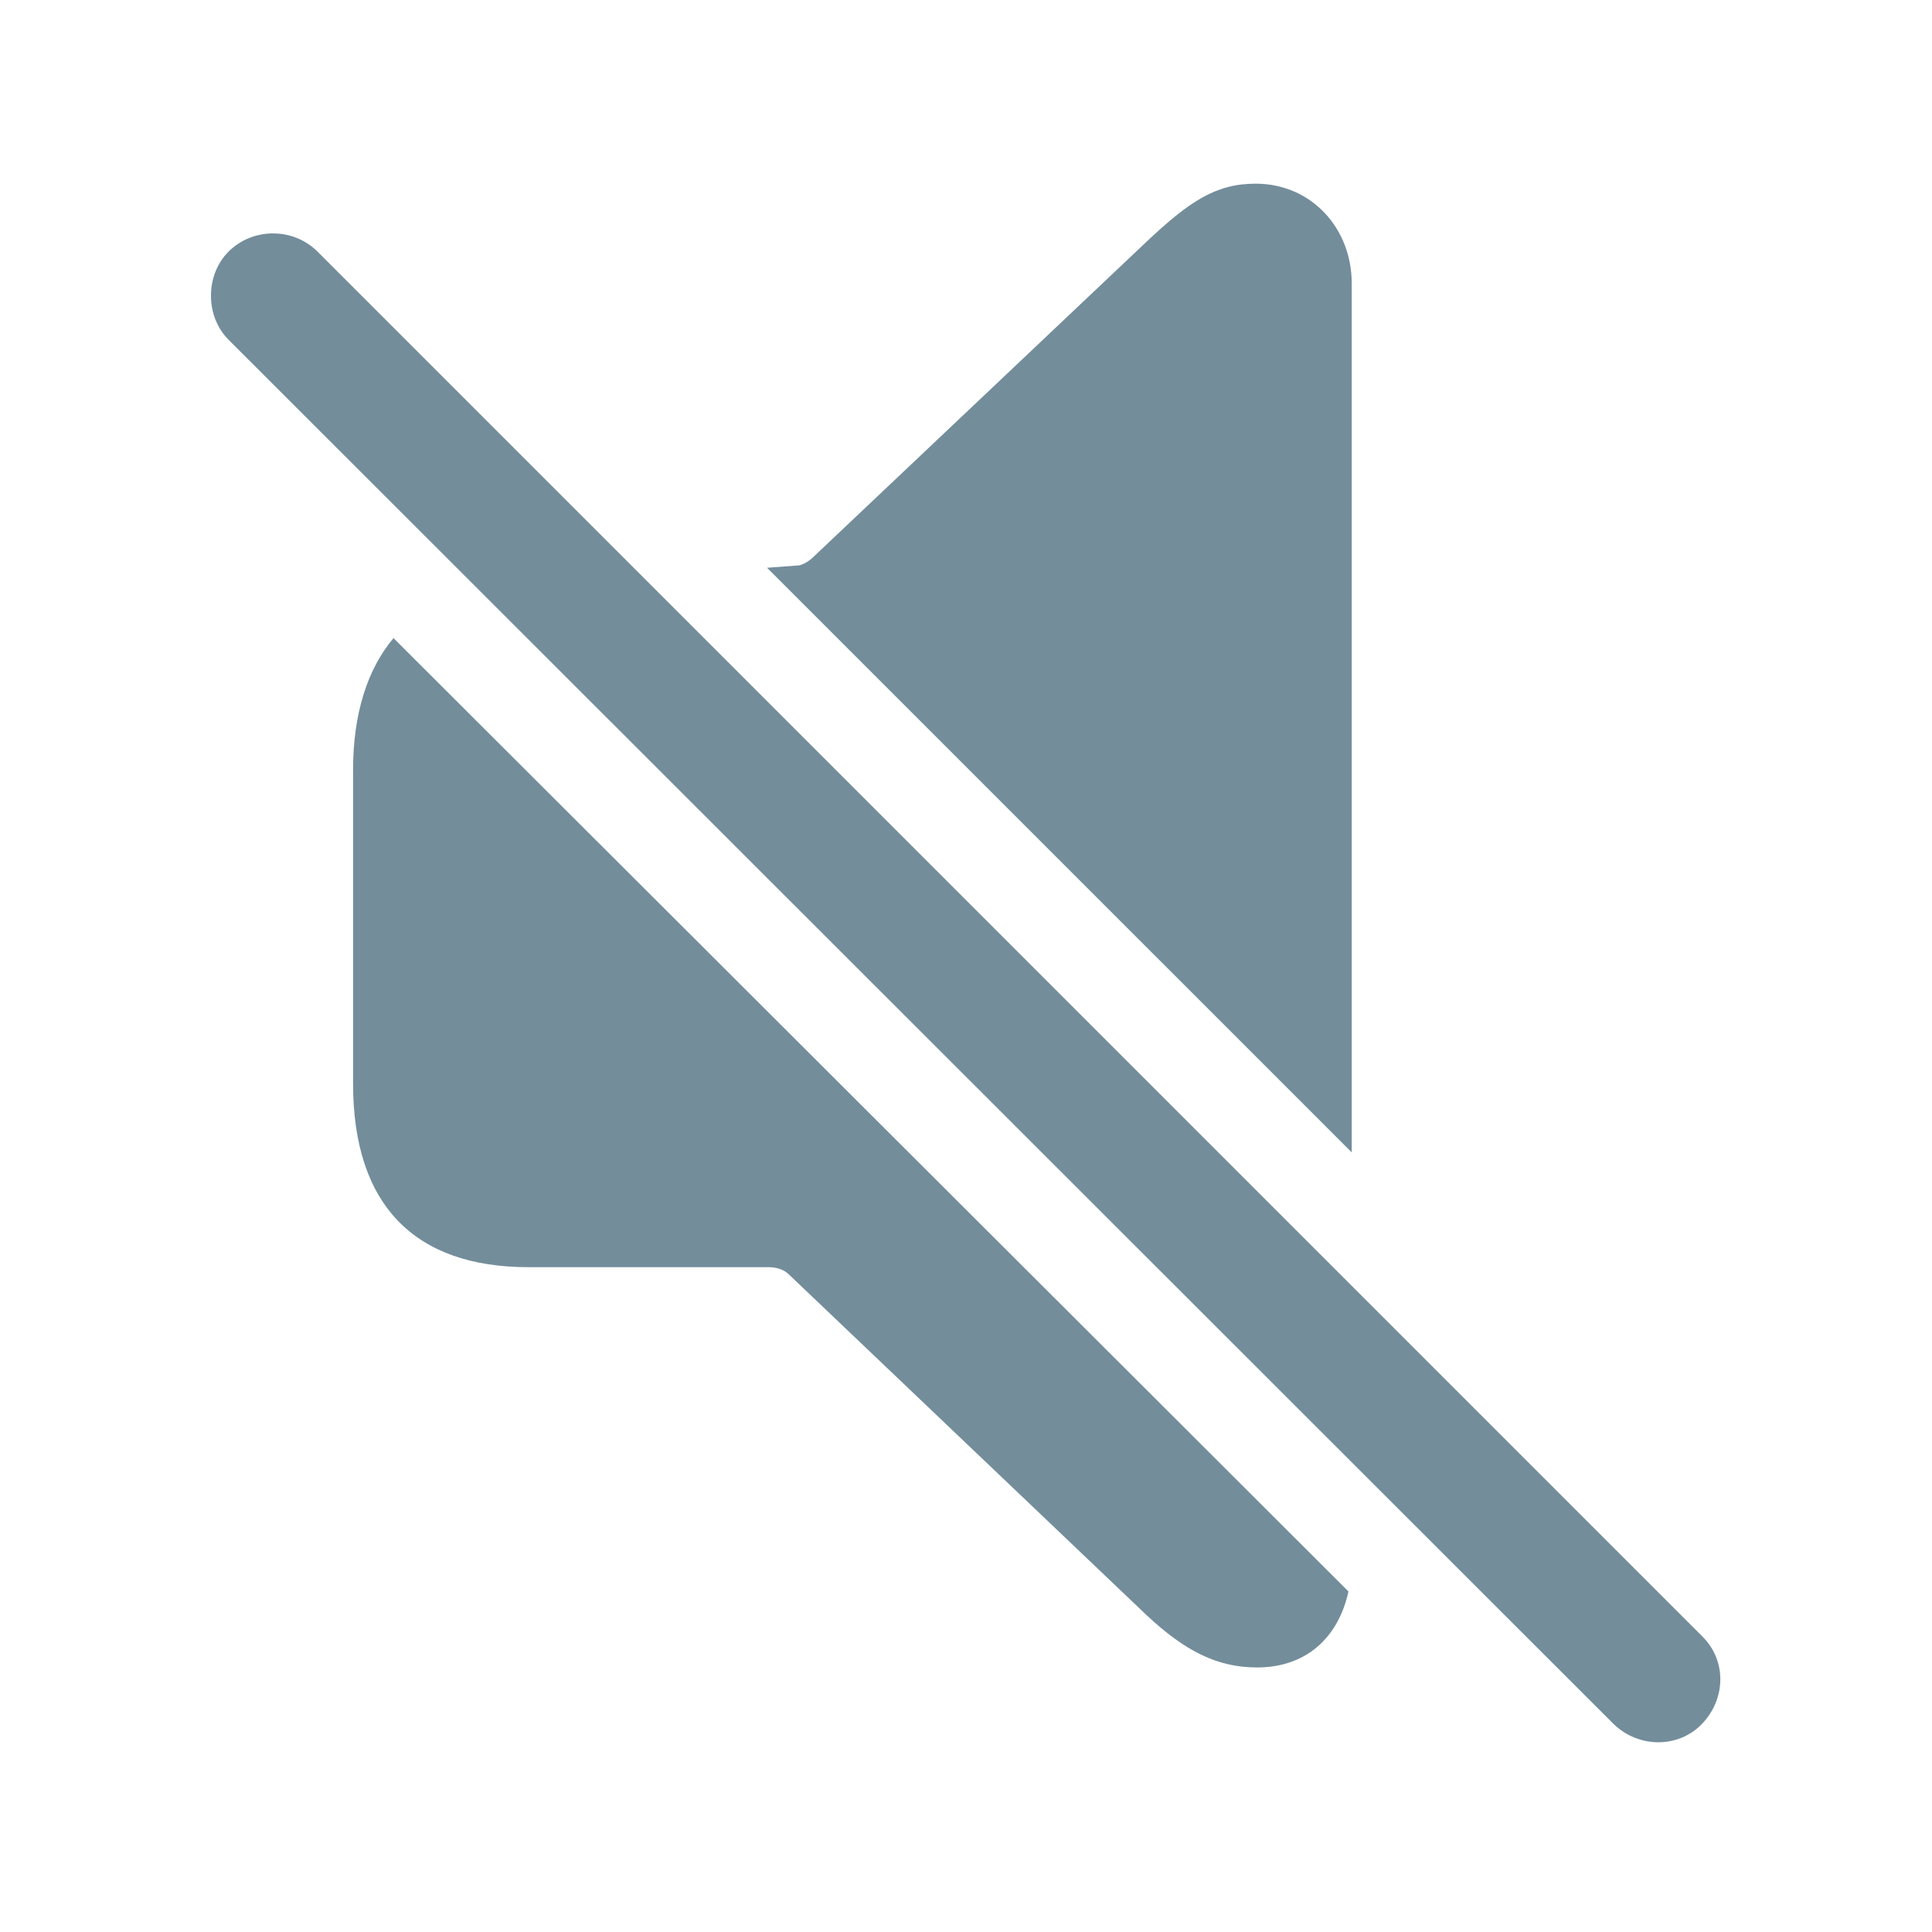
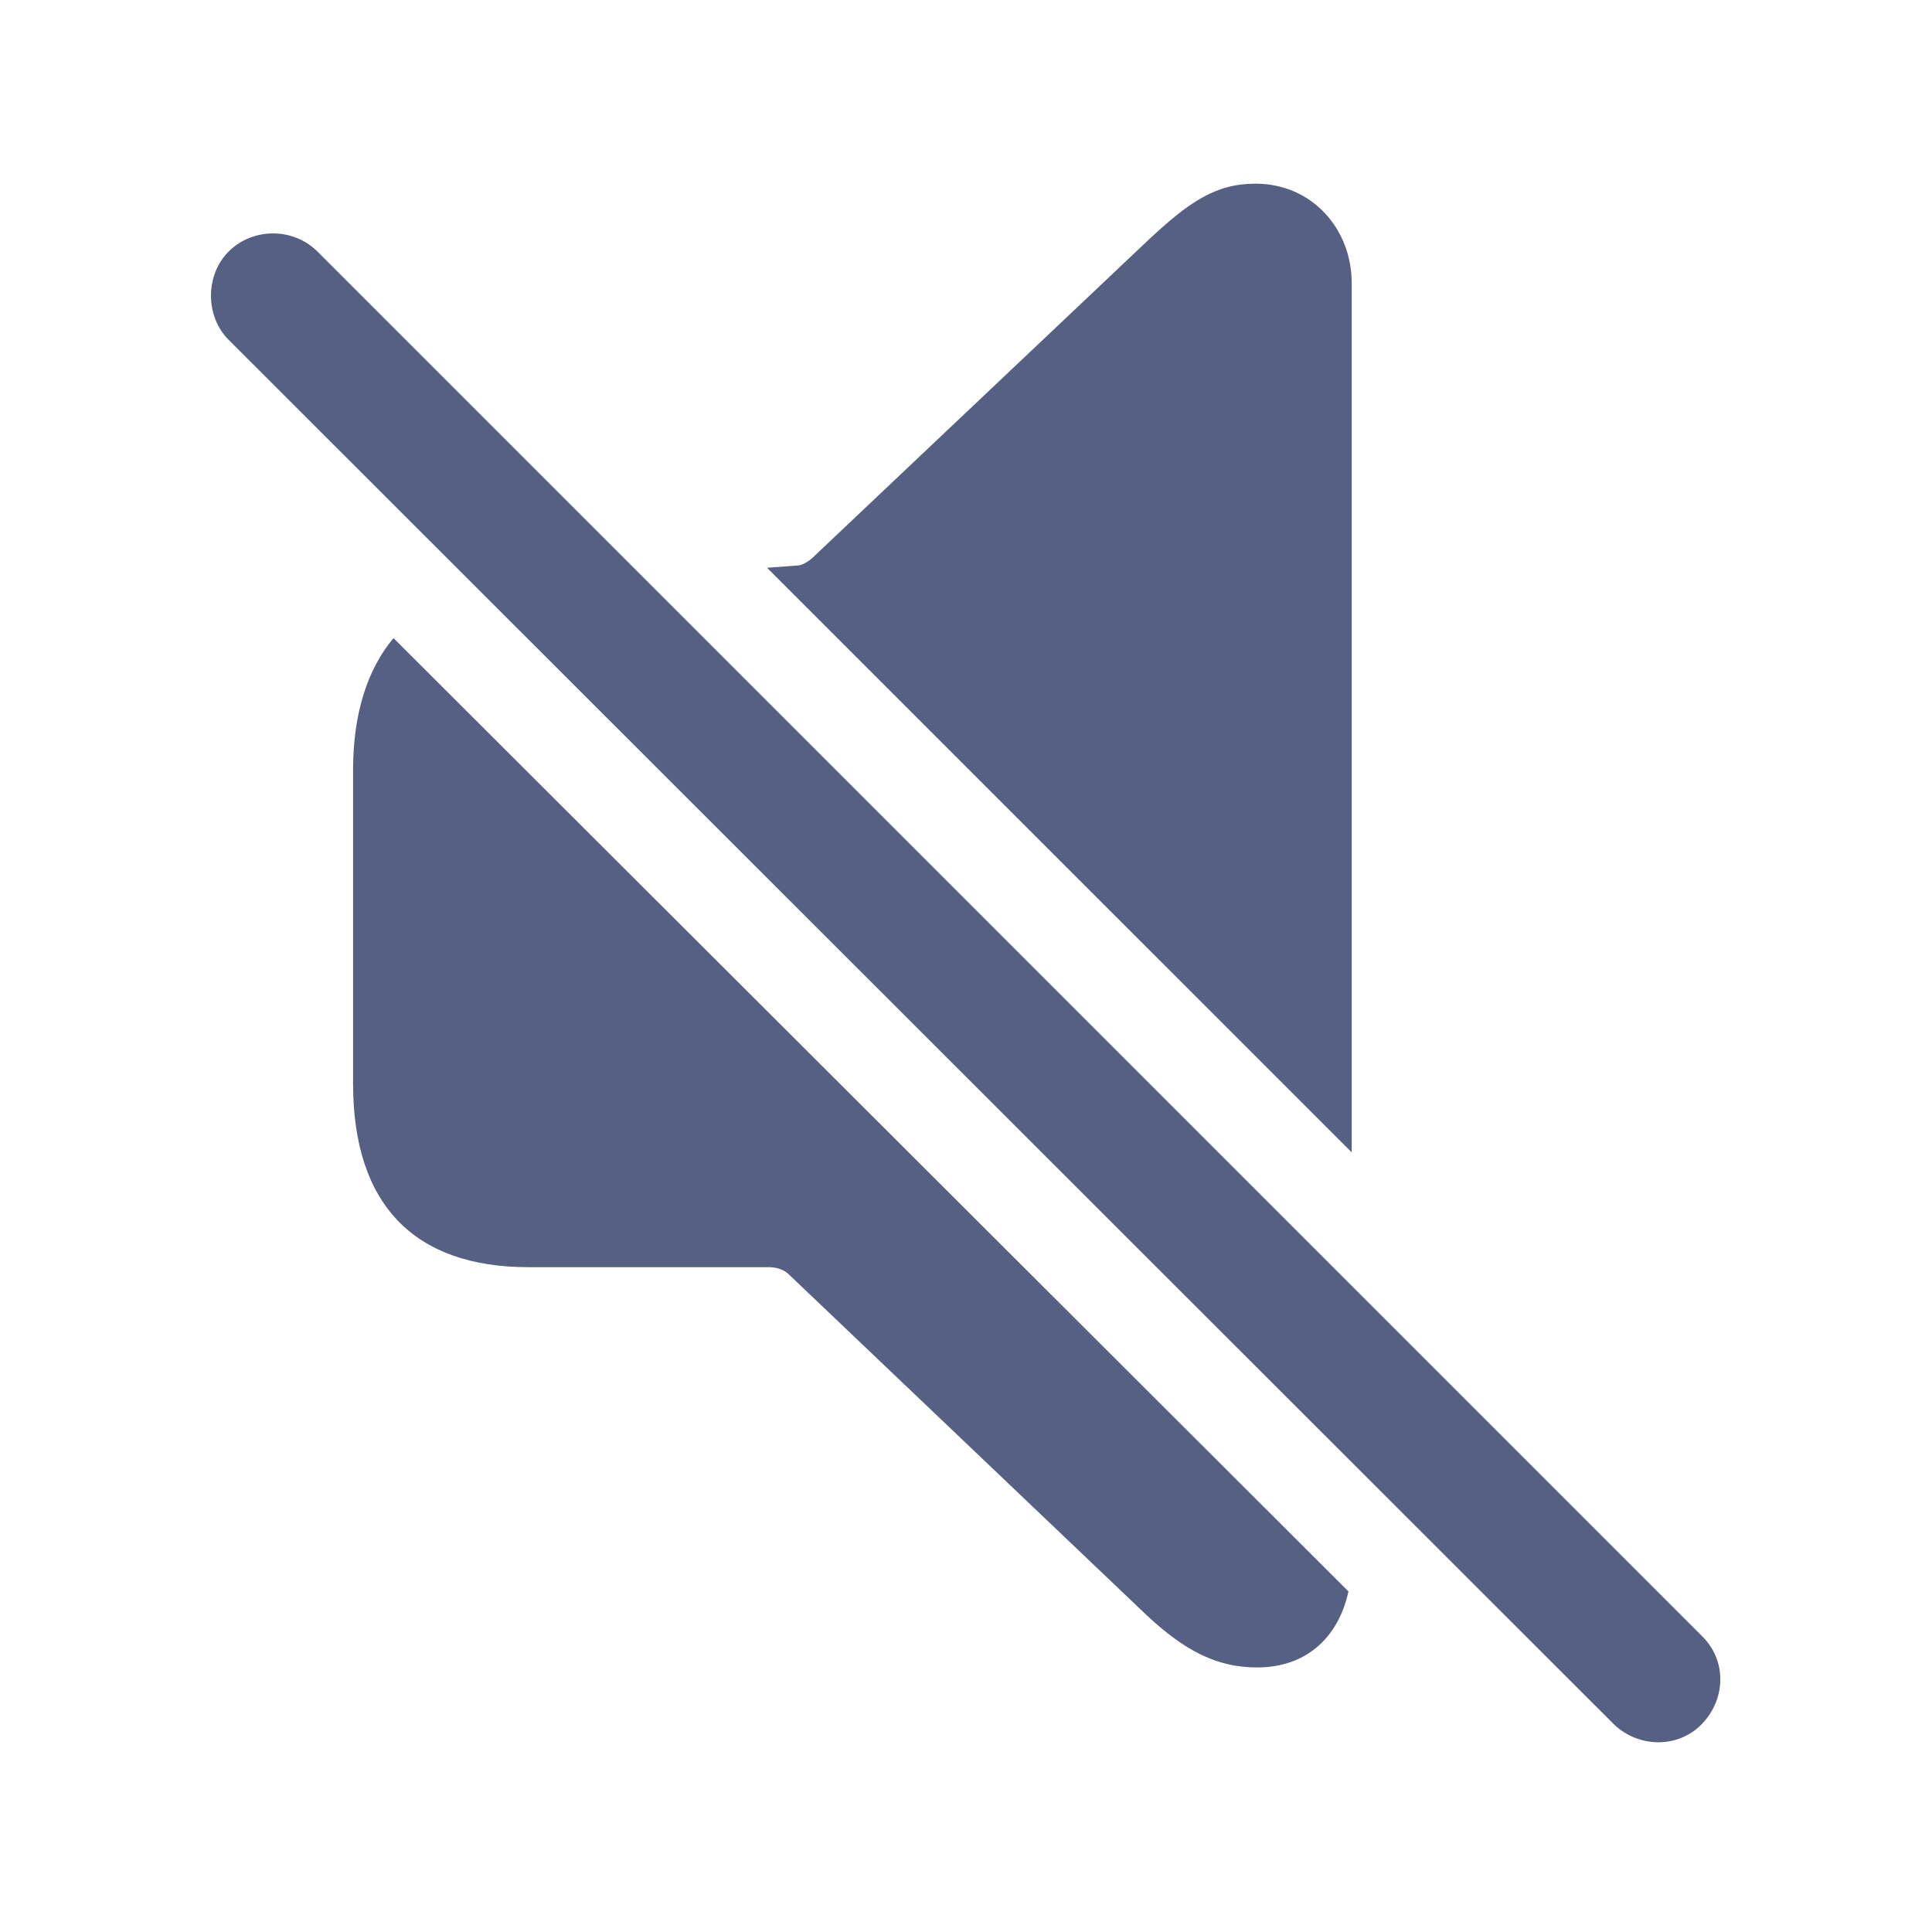
- <svg fill="#738D9B" width="120px" height="120px" viewBox="0 0 56 56">
+ <svg fill="#566083" width="120px" height="120px" viewBox="0 0 56 56">
  <path d="M 39.18 33.402 L 39.18 8.207 C 39.18 6.637 38.031 5.324 36.391 5.324 C 35.242 5.324 34.469 5.84 33.227 7.012 L 23.617 16.105 C 23.477 16.246 23.336 16.34 23.172 16.387 L 22.234 16.457 Z M 46.773 49.973 C 47.5 50.676 48.648 50.676 49.328 49.973 C 50.031 49.246 50.055 48.121 49.328 47.418 L 9.203 7.293 C 8.5 6.59 7.328 6.59 6.625 7.293 C 5.945 7.973 5.945 9.168 6.625 9.848 Z M 36.437 48.332 C 37.82 48.332 38.781 47.512 39.086 46.129 L 11.406 18.496 C 10.656 19.387 10.234 20.676 10.234 22.316 L 10.234 31.41 C 10.234 34.926 12.015 36.73 15.32 36.73 L 22.281 36.73 C 22.515 36.73 22.727 36.801 22.867 36.941 L 33.227 46.809 C 34.352 47.863 35.289 48.332 36.437 48.332 Z" />
</svg>
